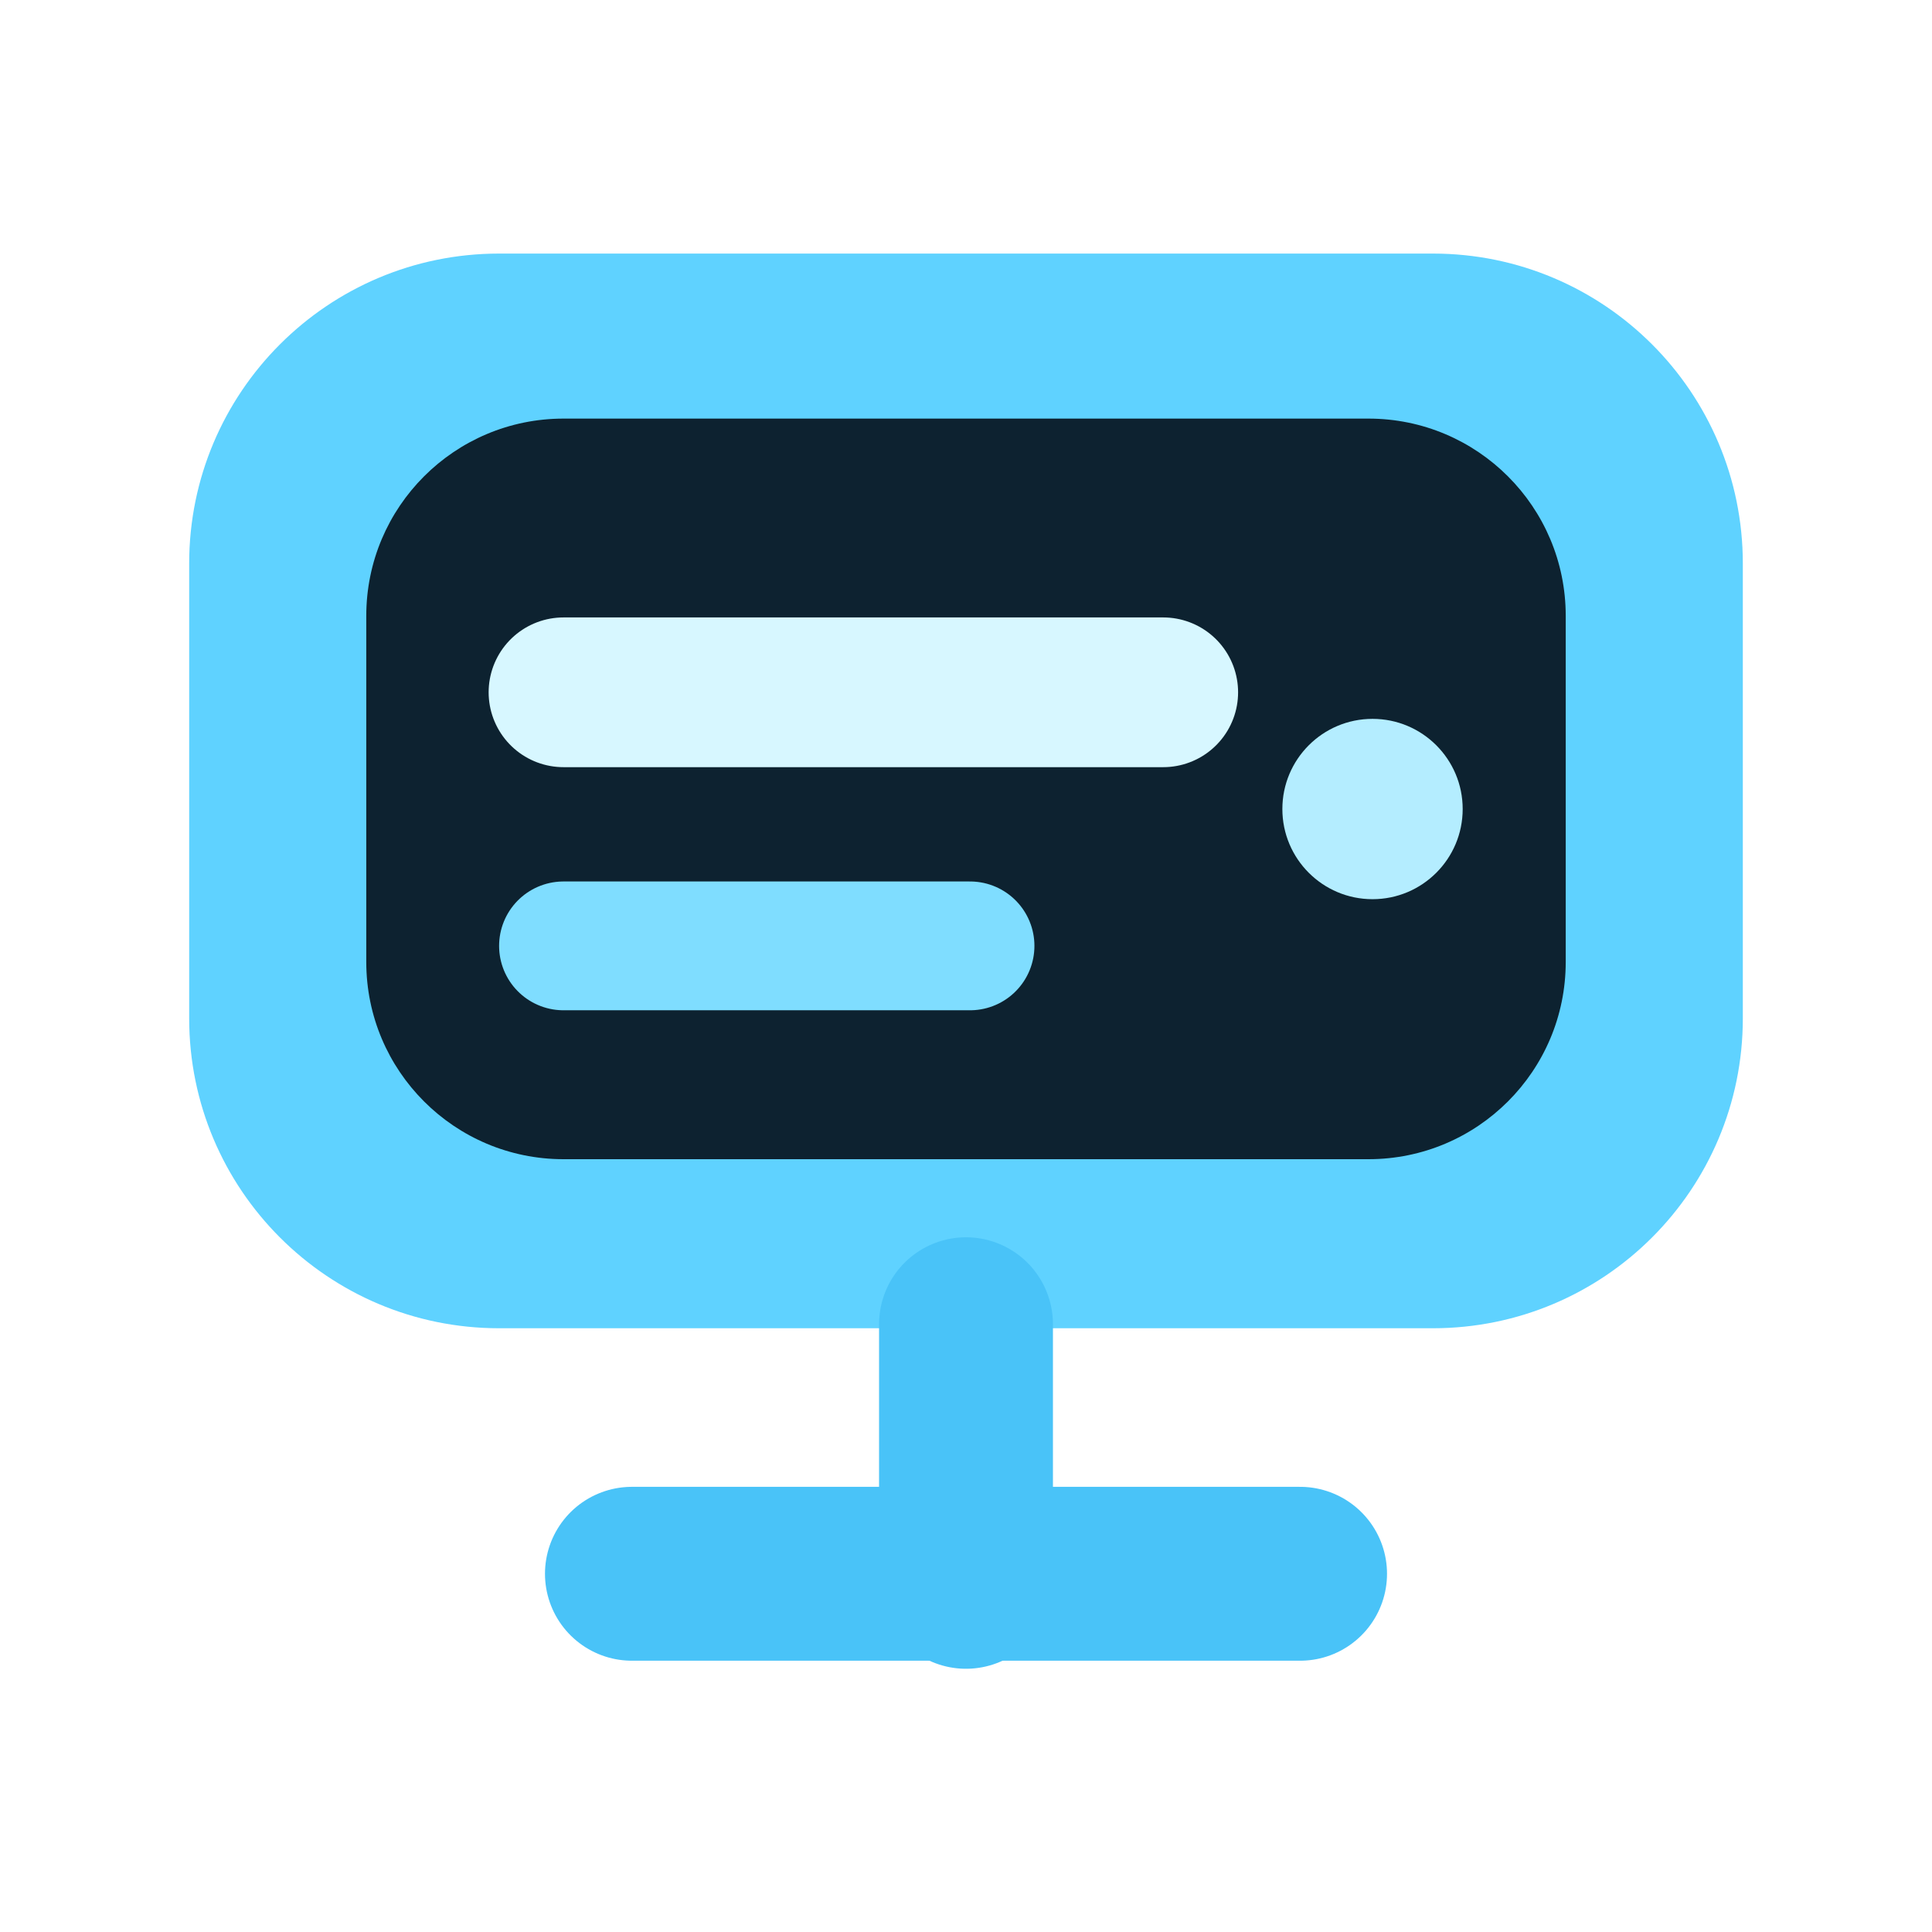
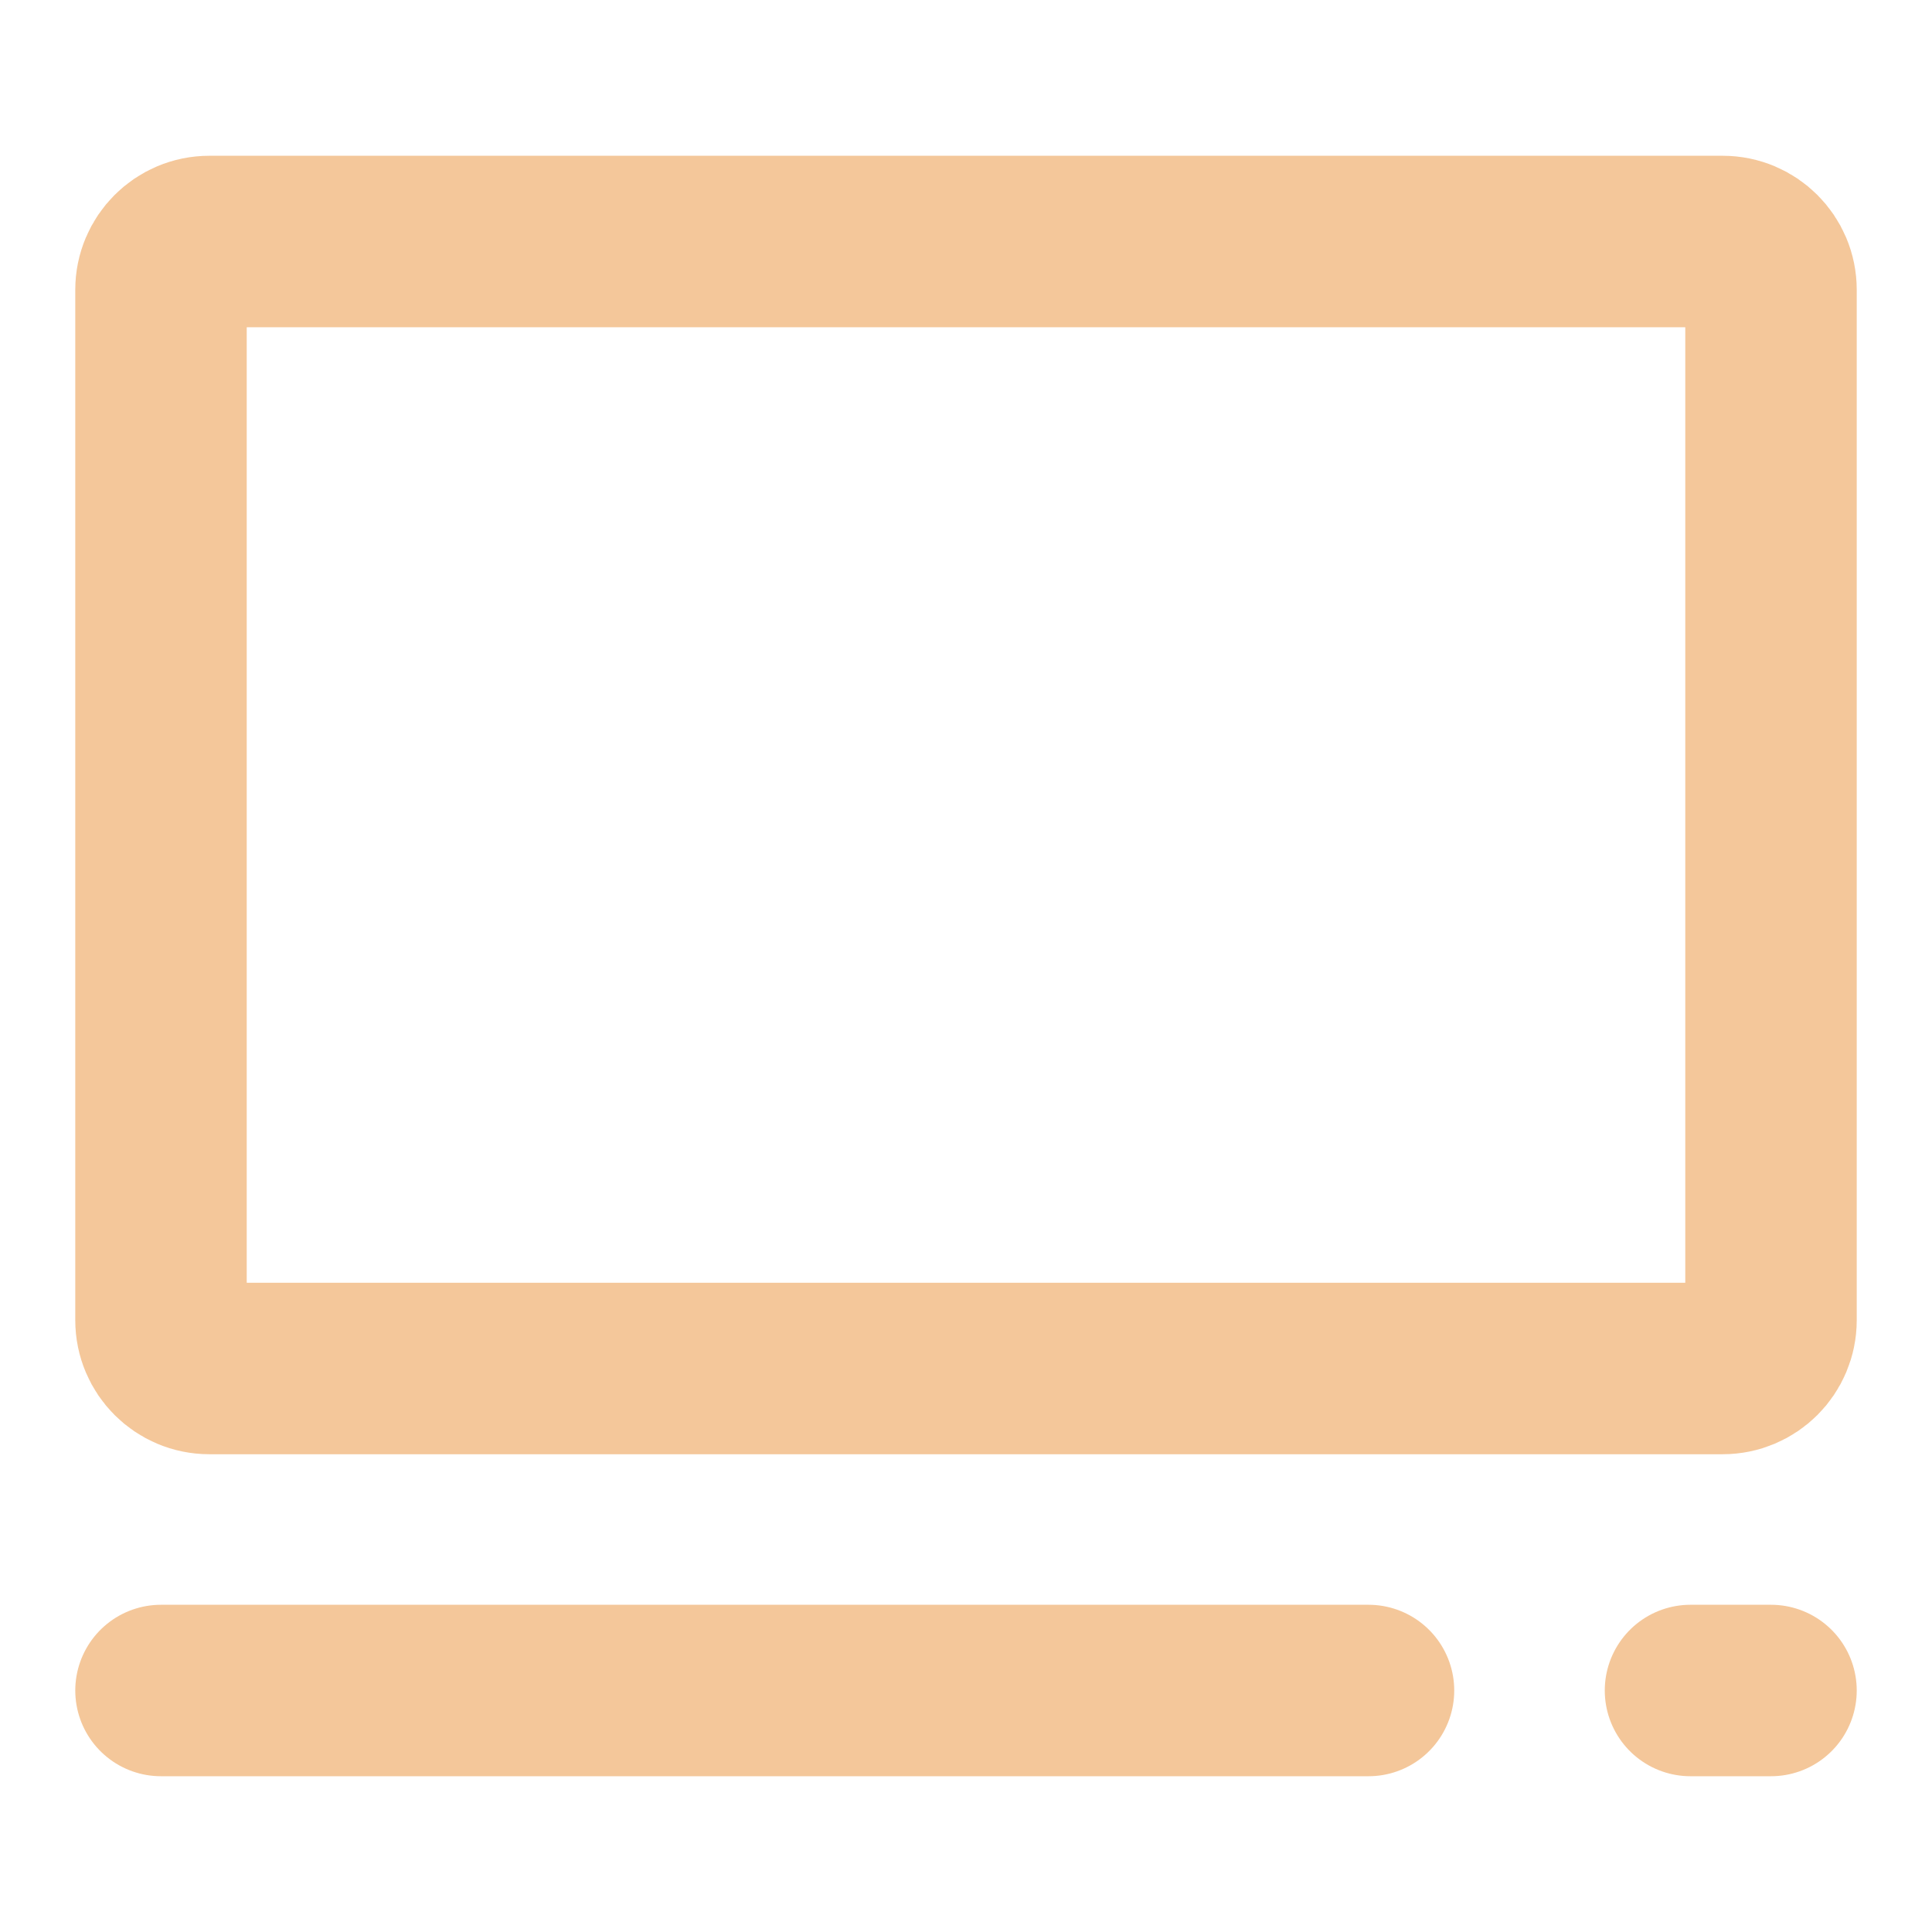
<svg xmlns="http://www.w3.org/2000/svg" width="18" height="18" viewBox="0 0 24 24" fill="none">
-   <rect x="2.35" y="3.15" width="19.3" height="13.35" rx="3.85" fill="#5FD2FF" />
-   <rect x="4.55" y="5.2" width="14.9" height="9.2" rx="2.45" fill="#0D2230" />
-   <path d="M7 8.6h7.45" stroke="#D7F7FF" stroke-width="1.86" stroke-linecap="round" />
-   <path d="M7 11.75h5.05" stroke="#7FDDFF" stroke-width="1.6" stroke-linecap="round" />
-   <circle cx="17.05" cy="10.05" r="1.12" fill="#B4EDFF" />
-   <path d="M7.85 19.55h8.3" stroke="#49C3F8" stroke-width="2.16" stroke-linecap="round" />
-   <path d="M12 16.45v3.2" stroke="#49C3F8" stroke-width="2.16" stroke-linecap="round" />
+   <path d="M2 21L17 21" stroke="#F4C79A" stroke-width="2.13" stroke-linecap="round" stroke-linejoin="round" />
+   <path d="M21 21L22 21" stroke="#F4C79A" stroke-width="2.13" stroke-linecap="round" stroke-linejoin="round" />
+   <path d="M2 16.4V3.6C2 3.269 2.269 3 2.6 3H21.4C21.731 3 22 3.269 22 3.6V16.4C22 16.731 21.731 17 21.4 17H2.6C2.269 17 2 16.731 2 16.4Z" stroke="#F4C79A" stroke-width="2.13" stroke-linecap="round" stroke-linejoin="round" />
</svg>
